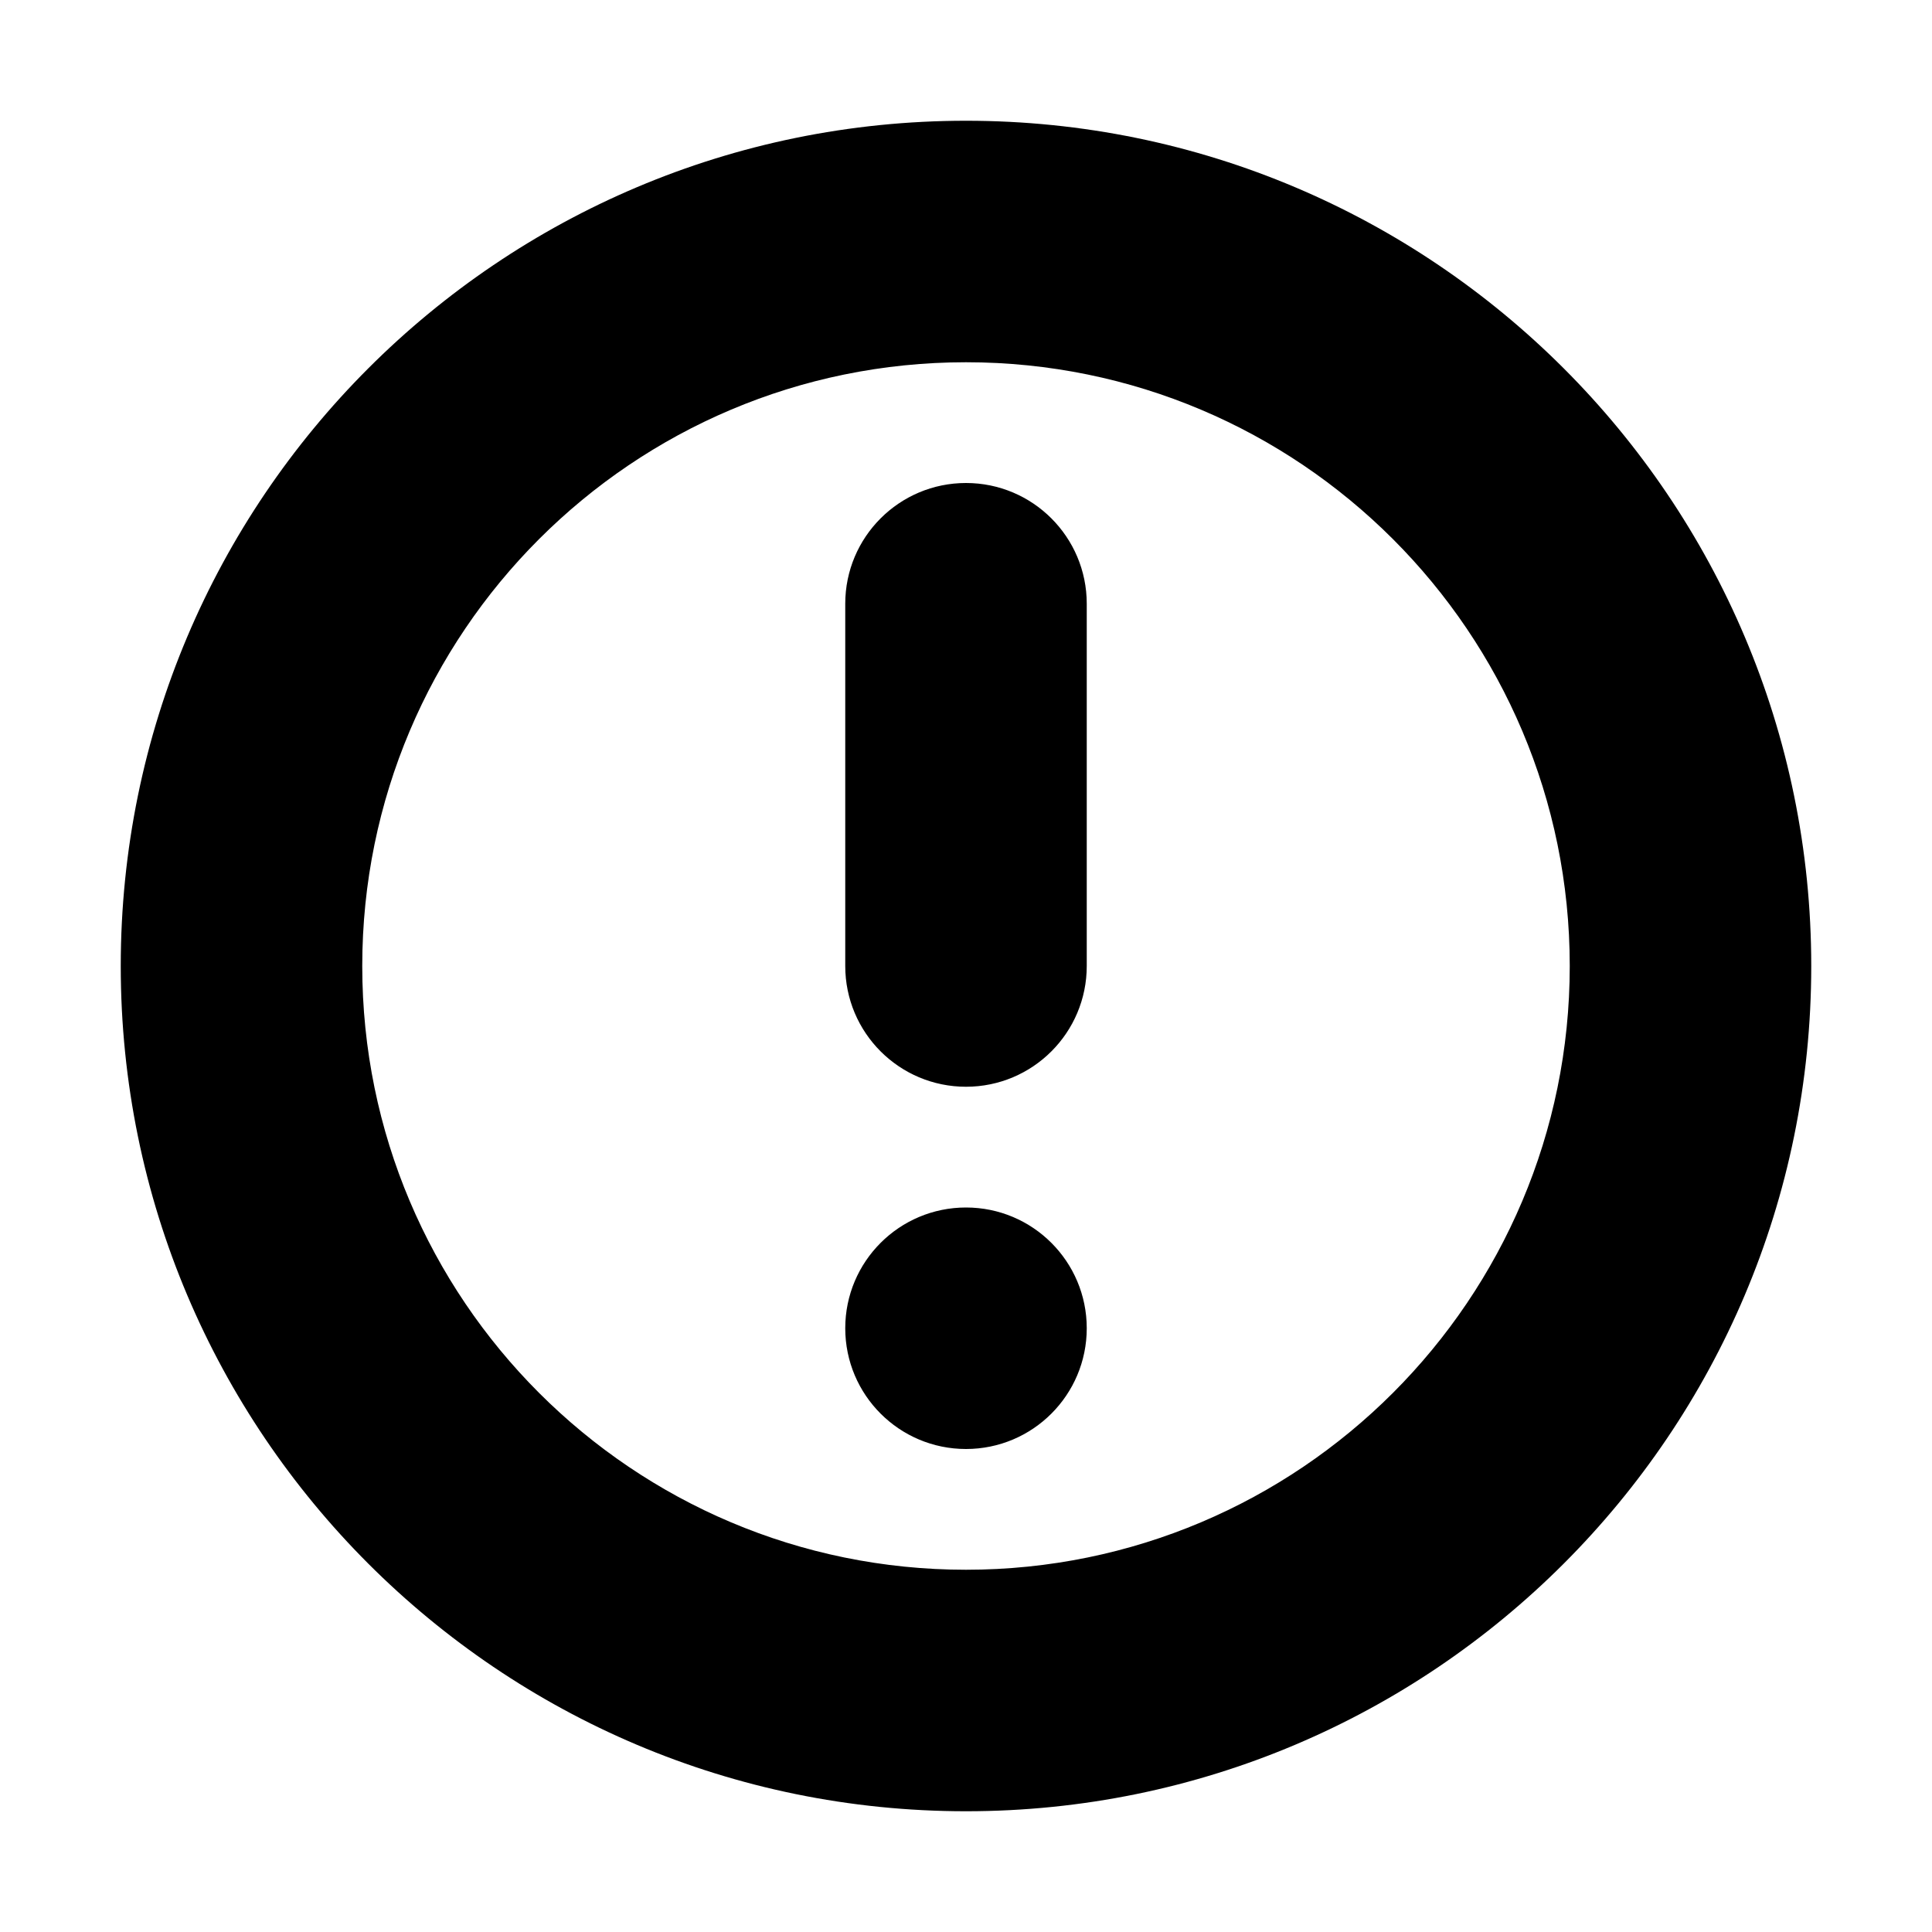
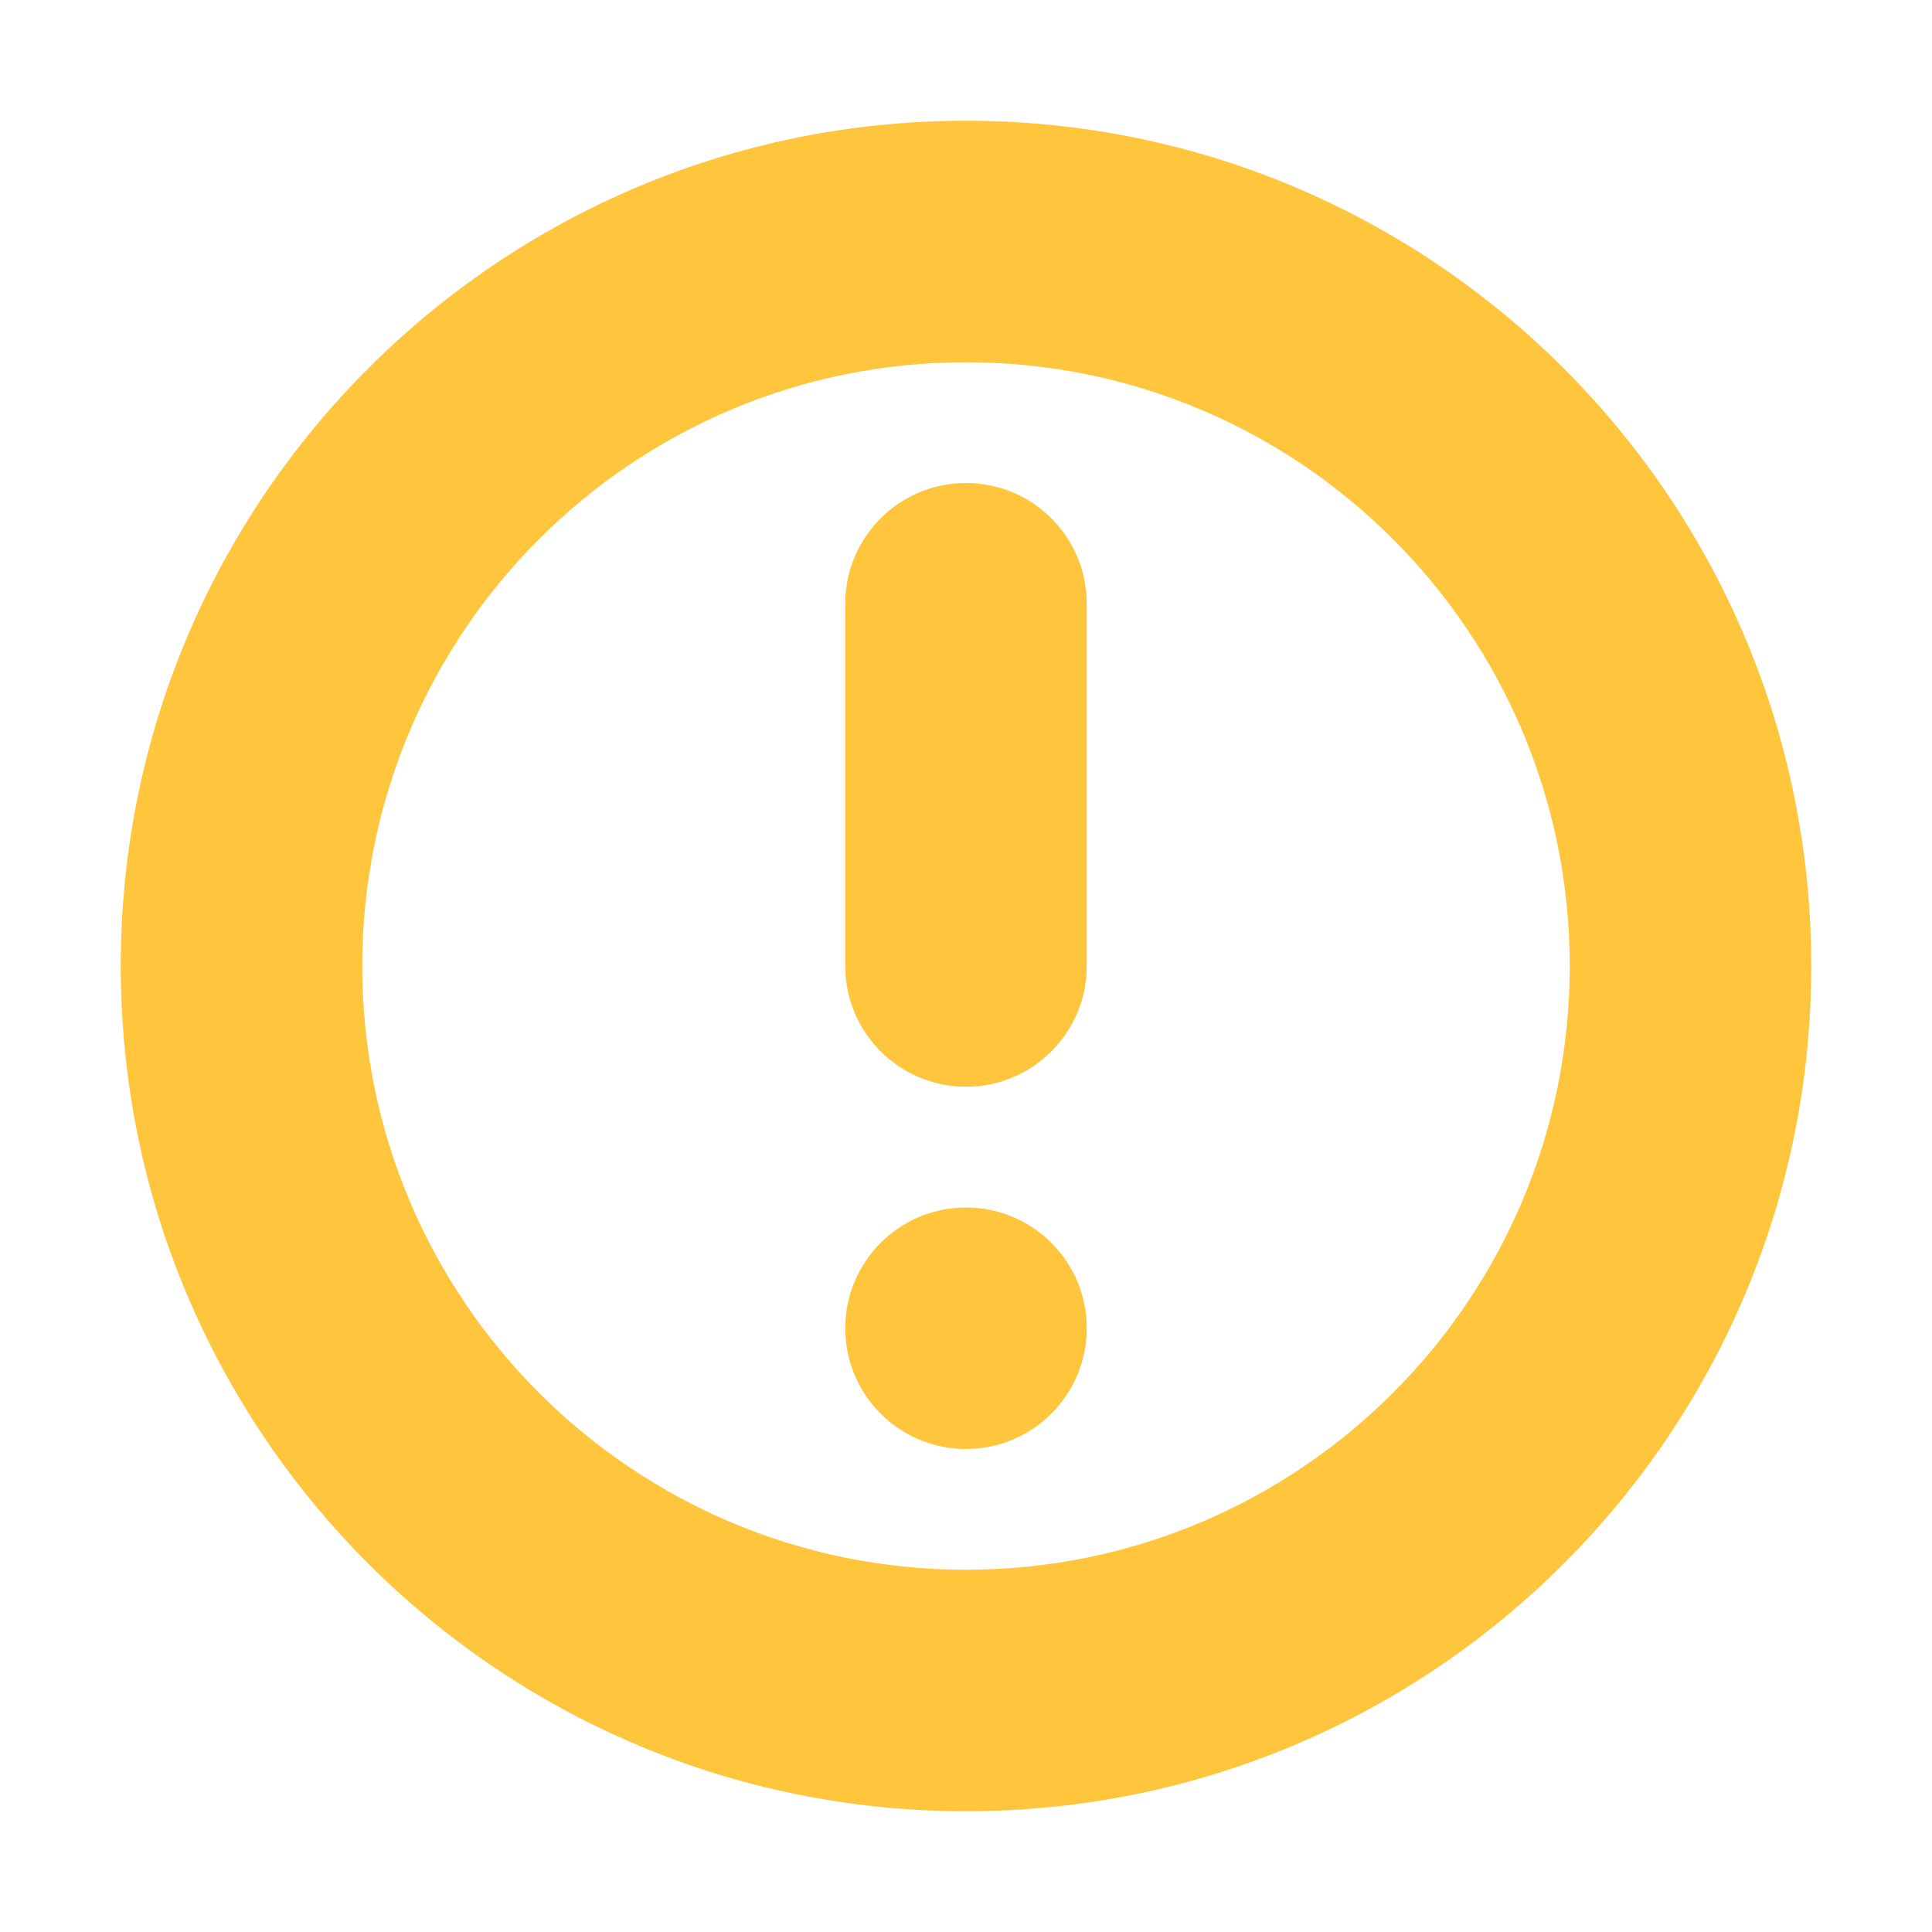
- <svg xmlns="http://www.w3.org/2000/svg" fill="#000000" width="800px" height="800px" viewBox="0 0 16 16">
+ <svg xmlns="http://www.w3.org/2000/svg" fill="#FFC53D" width="800px" height="800px" viewBox="0 0 16 16">
  <path d="M8 15A7 7 0 1 1 8 1a7 7 0 0 1 0 14zm0-2A5 5 0 1 0 8 3a5 5 0 0 0 0 10zm0-9a1 1 0 0 1 1 1v3a1 1 0 1 1-2 0V5a1 1 0 0 1 1-1zm0 8a1 1 0 1 1 0-2 1 1 0 0 1 0 2z" id="a" />
</svg>
